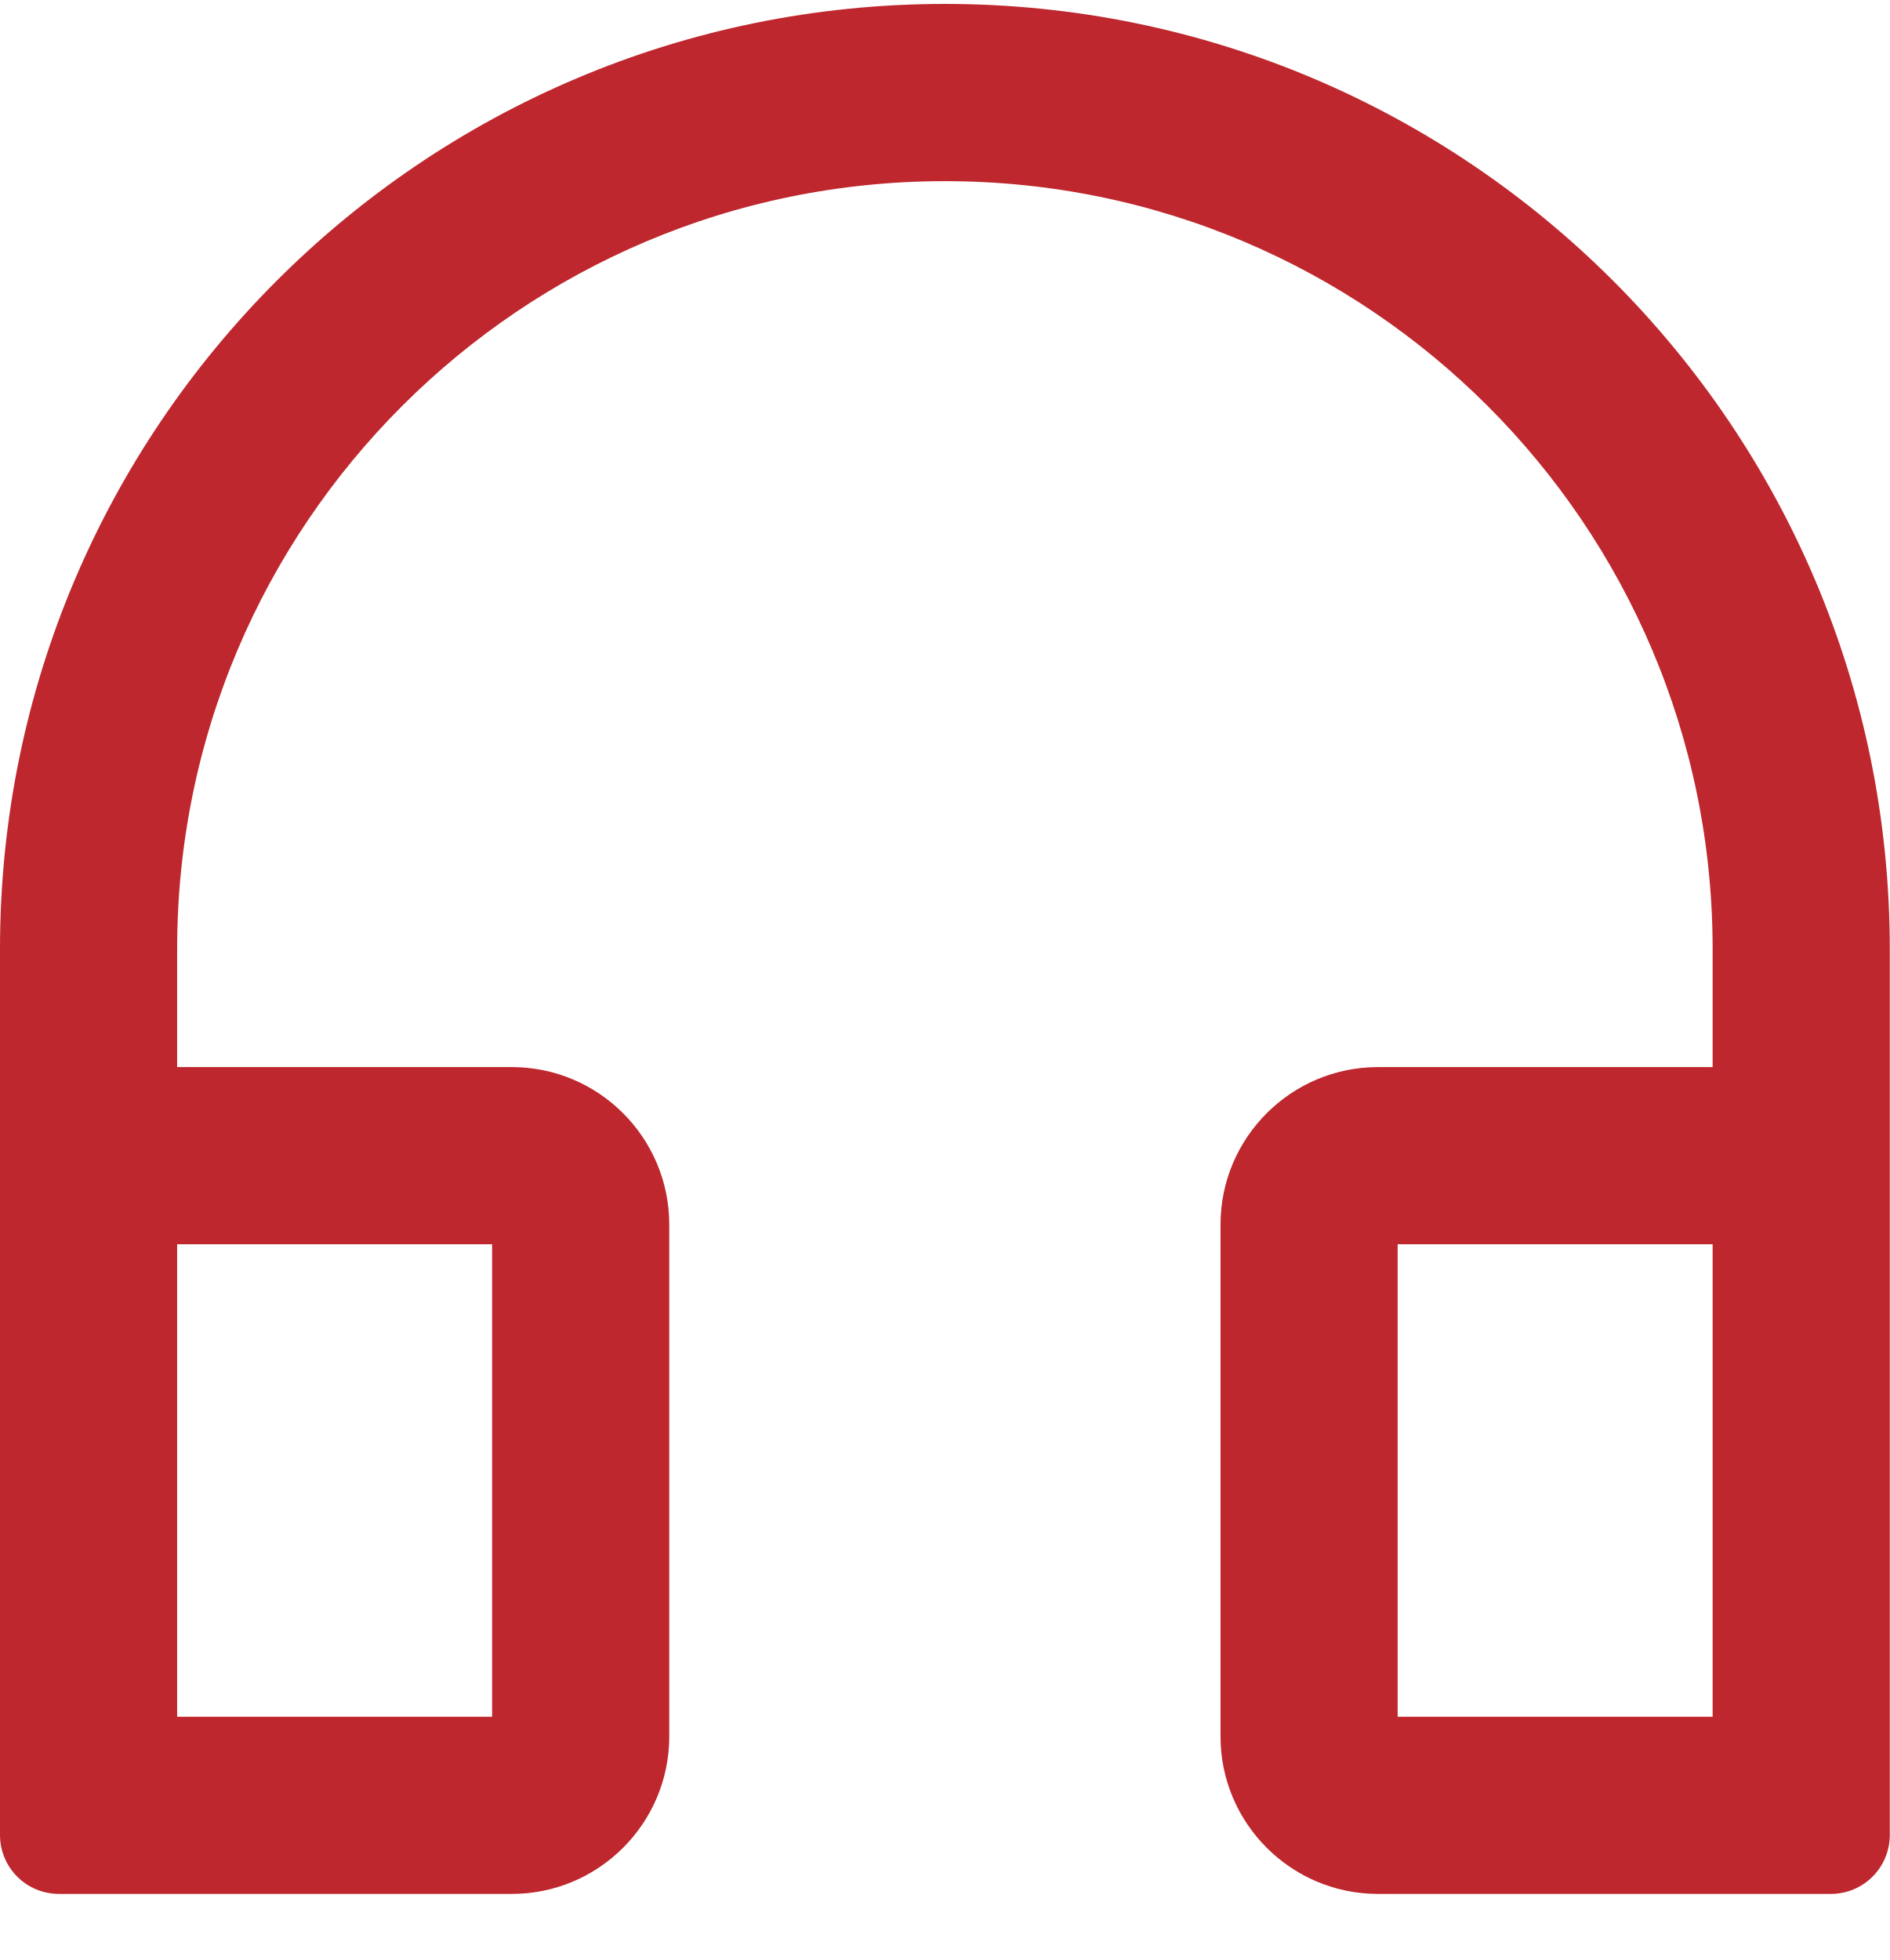
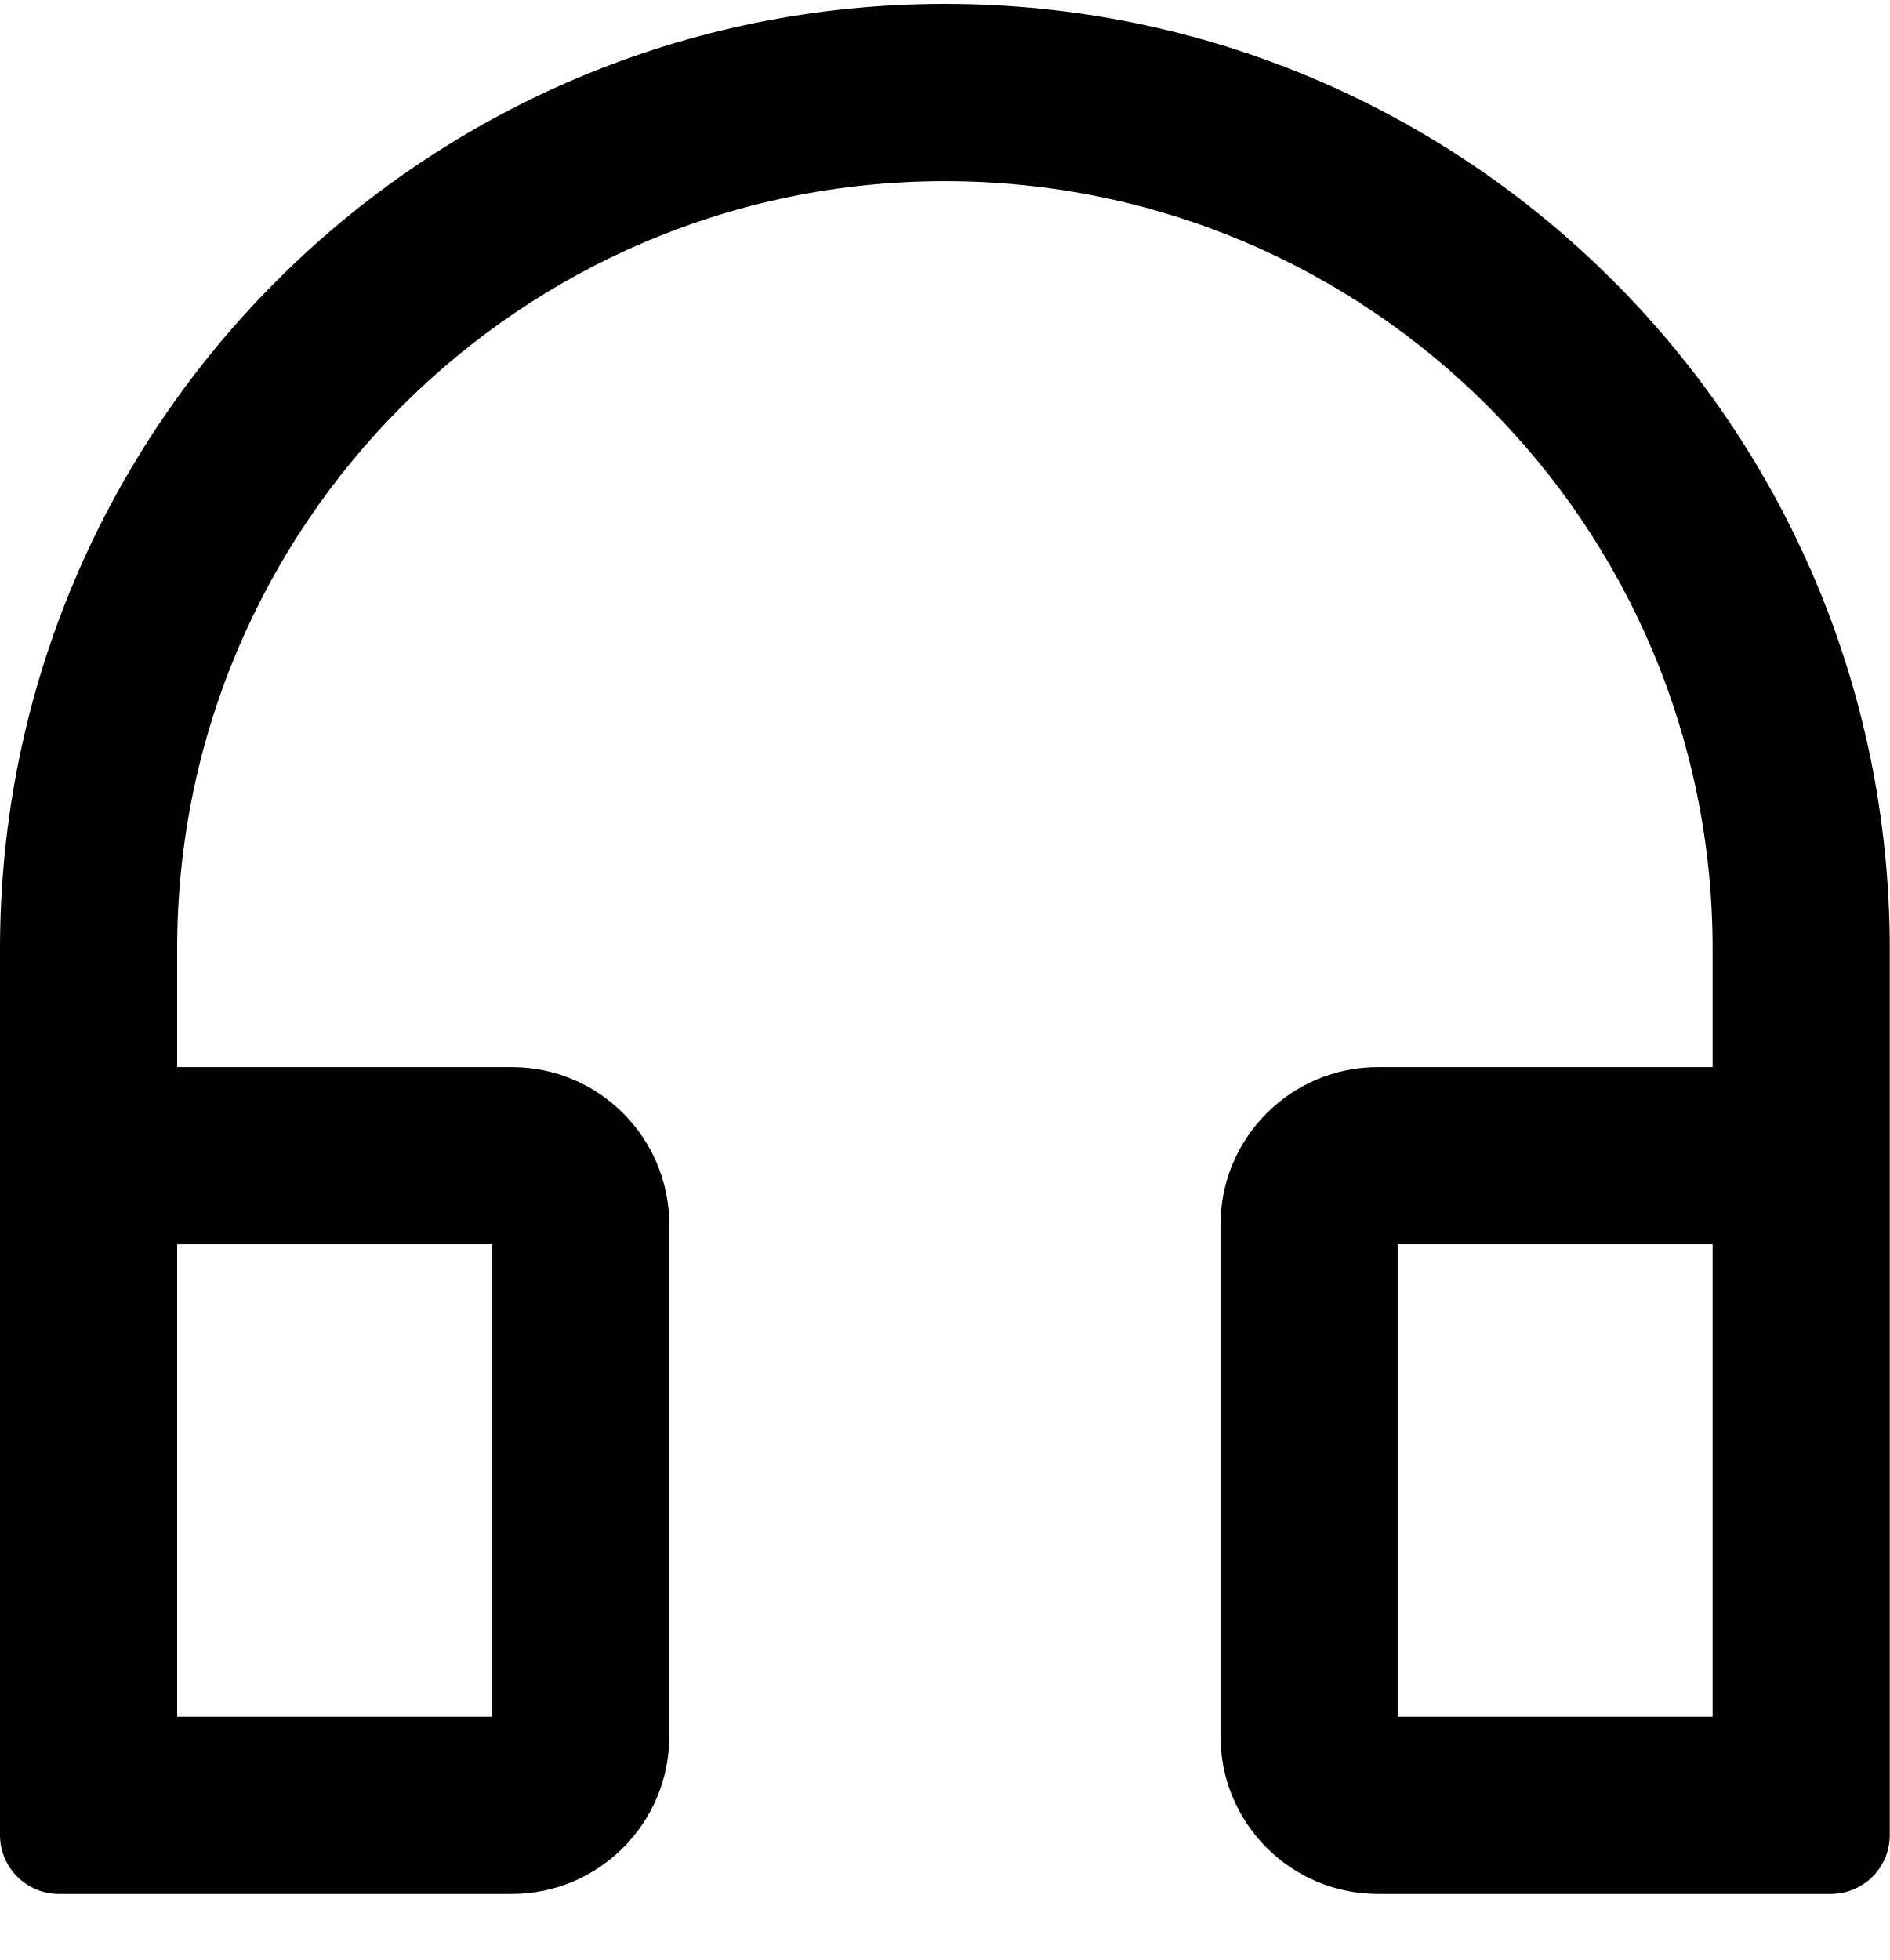
<svg xmlns="http://www.w3.org/2000/svg" width="27" height="28" viewBox="0 0 27 28" fill="none">
-   <path d="M13.5 0.056C6.043 0.056 0 6.1 0 13.556V26.213C0 26.68 0.376 27.056 0.844 27.056H7.312C8.554 27.056 9.562 26.047 9.562 24.806V17.494C9.562 16.253 8.554 15.244 7.312 15.244H2.531V13.556C2.531 7.499 7.443 2.588 13.5 2.588C19.557 2.588 24.469 7.499 24.469 13.556V15.244H19.688C18.447 15.244 17.438 16.253 17.438 17.494V24.806C17.438 26.047 18.447 27.056 19.688 27.056H26.156C26.624 27.056 27 26.68 27 26.213V13.556C27 6.1 20.957 0.056 13.5 0.056ZM7.031 17.775V24.525H2.531V17.775H7.031ZM24.469 24.525H19.969V17.775H24.469V24.525Z" fill="#BE272D" />
+   <path d="M13.5 0.056C6.043 0.056 0 6.1 0 13.556V26.213C0 26.68 0.376 27.056 0.844 27.056H7.312C8.554 27.056 9.562 26.047 9.562 24.806V17.494C9.562 16.253 8.554 15.244 7.312 15.244H2.531V13.556C2.531 7.499 7.443 2.588 13.5 2.588C19.557 2.588 24.469 7.499 24.469 13.556V15.244H19.688C18.447 15.244 17.438 16.253 17.438 17.494V24.806C17.438 26.047 18.447 27.056 19.688 27.056H26.156C26.624 27.056 27 26.68 27 26.213V13.556C27 6.1 20.957 0.056 13.5 0.056ZM7.031 17.775V24.525H2.531V17.775H7.031ZM24.469 24.525H19.969V17.775H24.469V24.525Z" fill="#000000" />
</svg>
